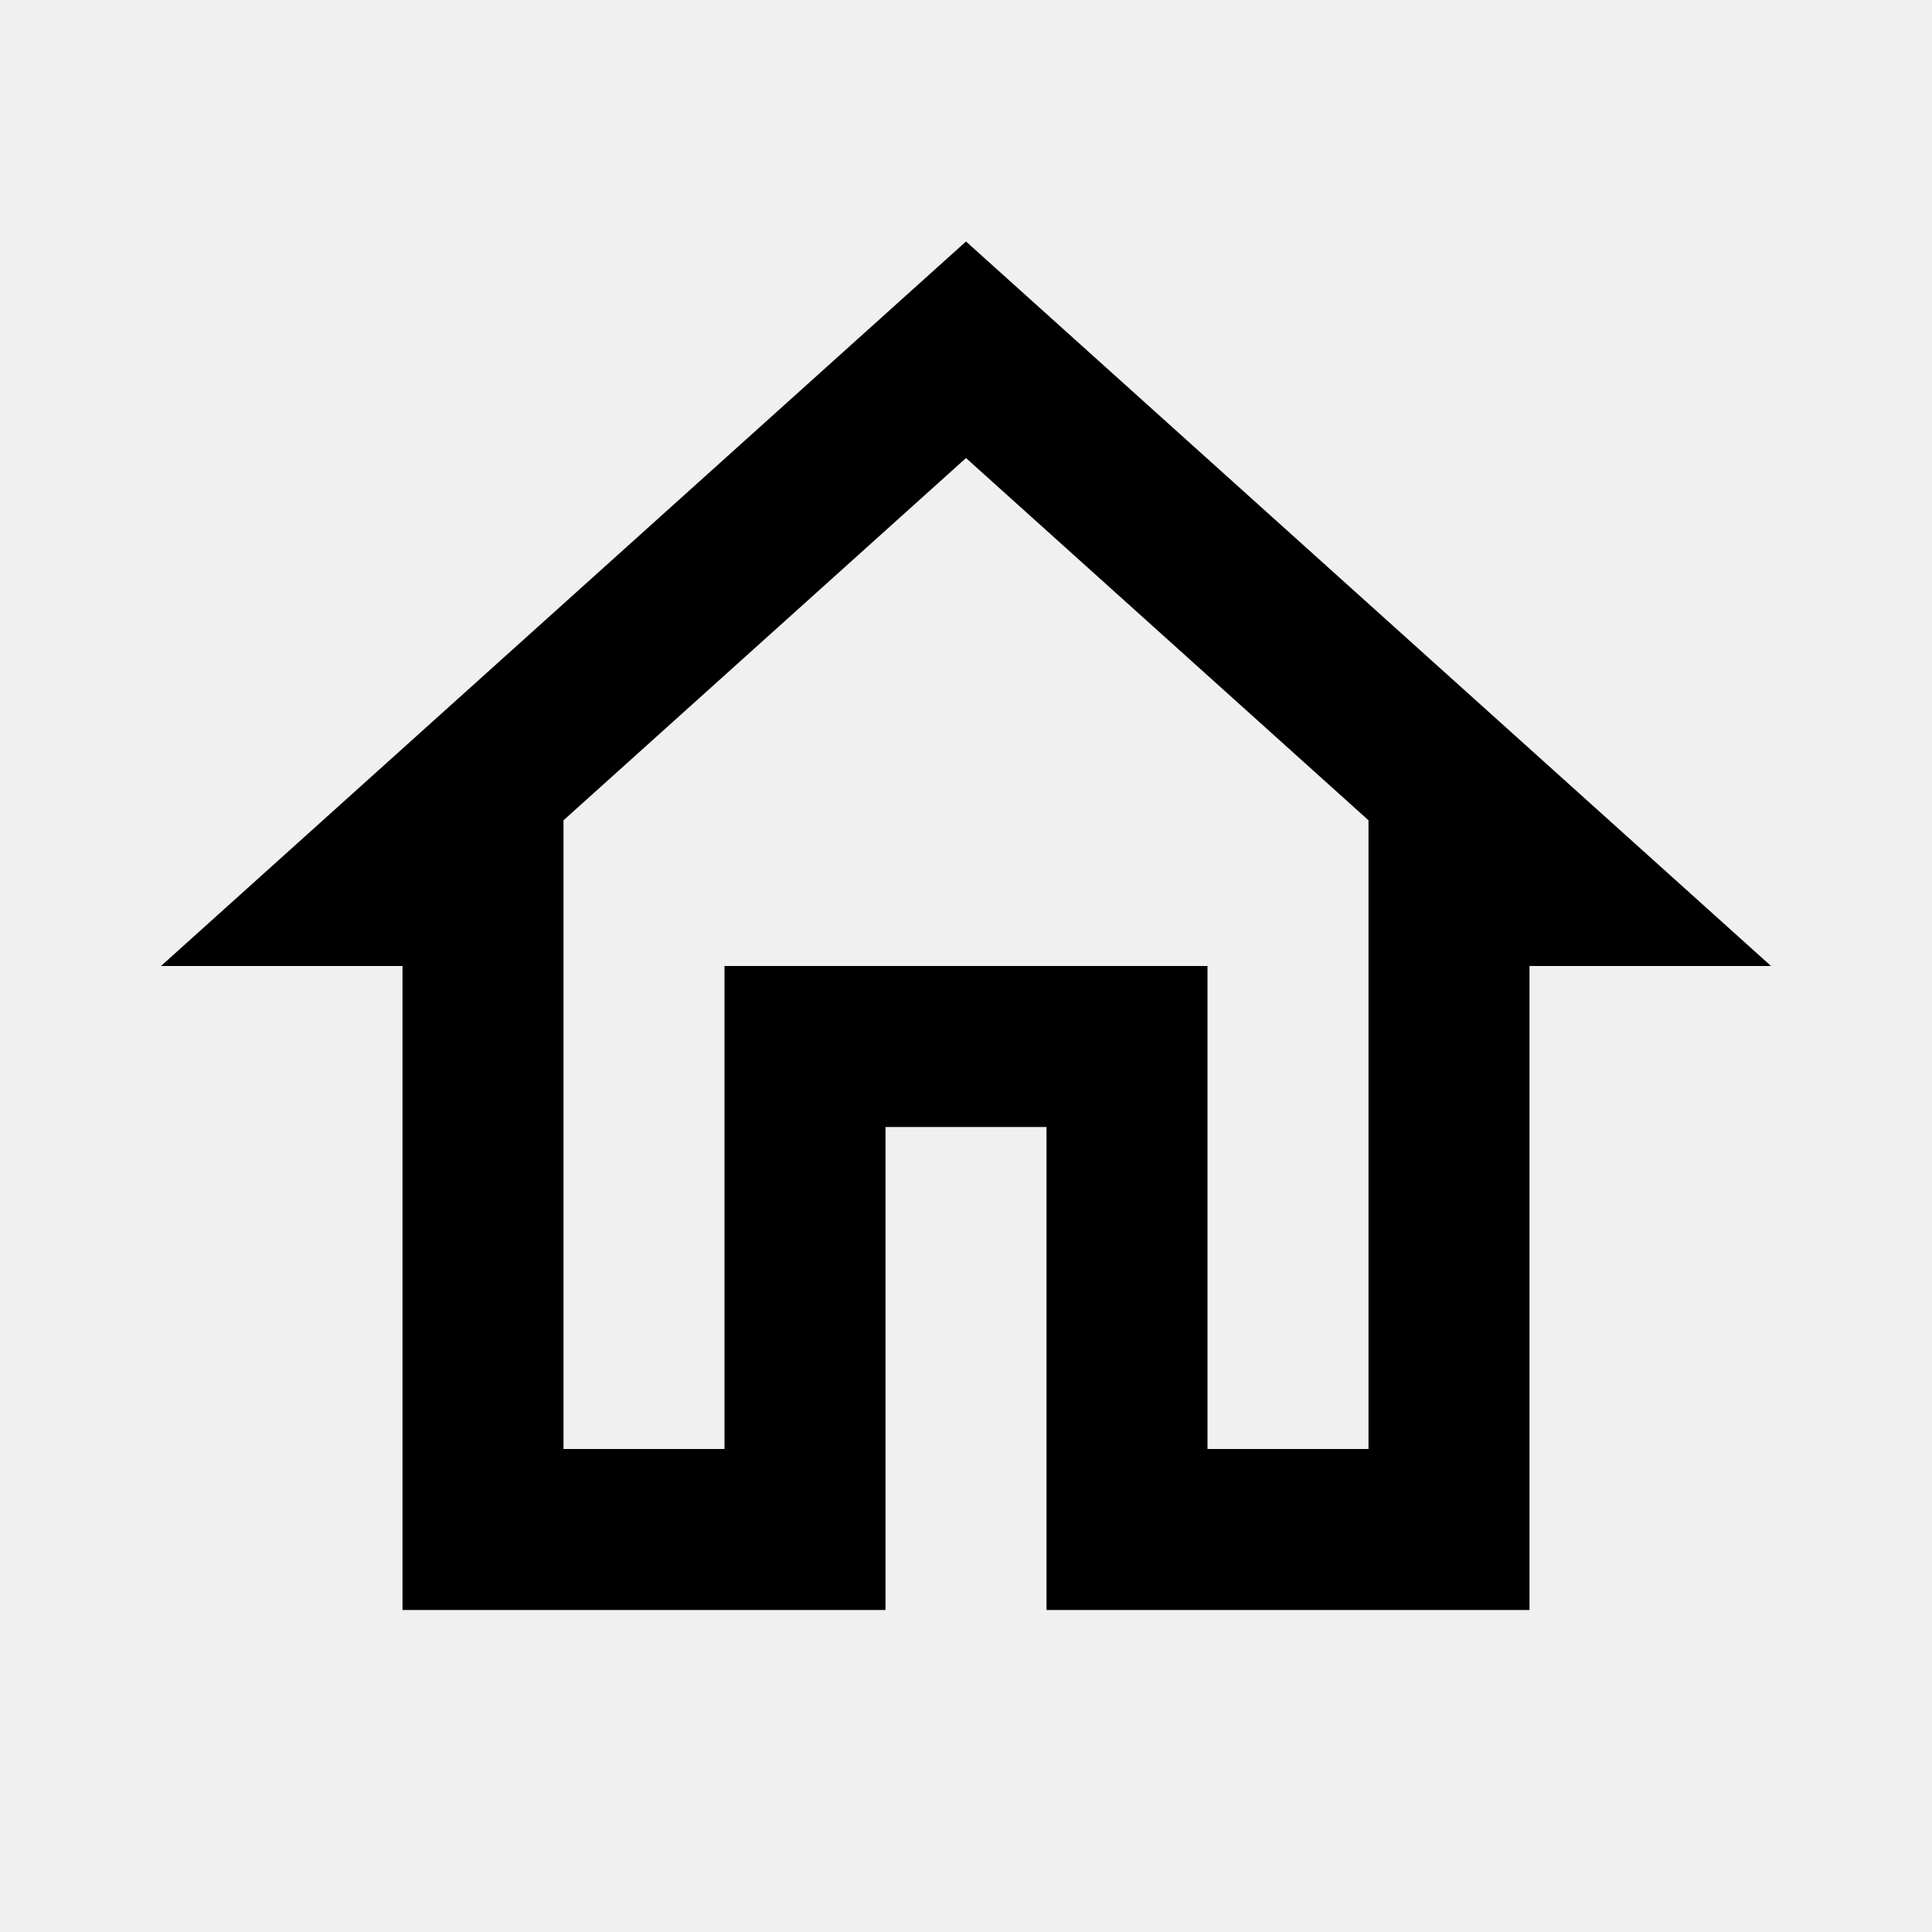
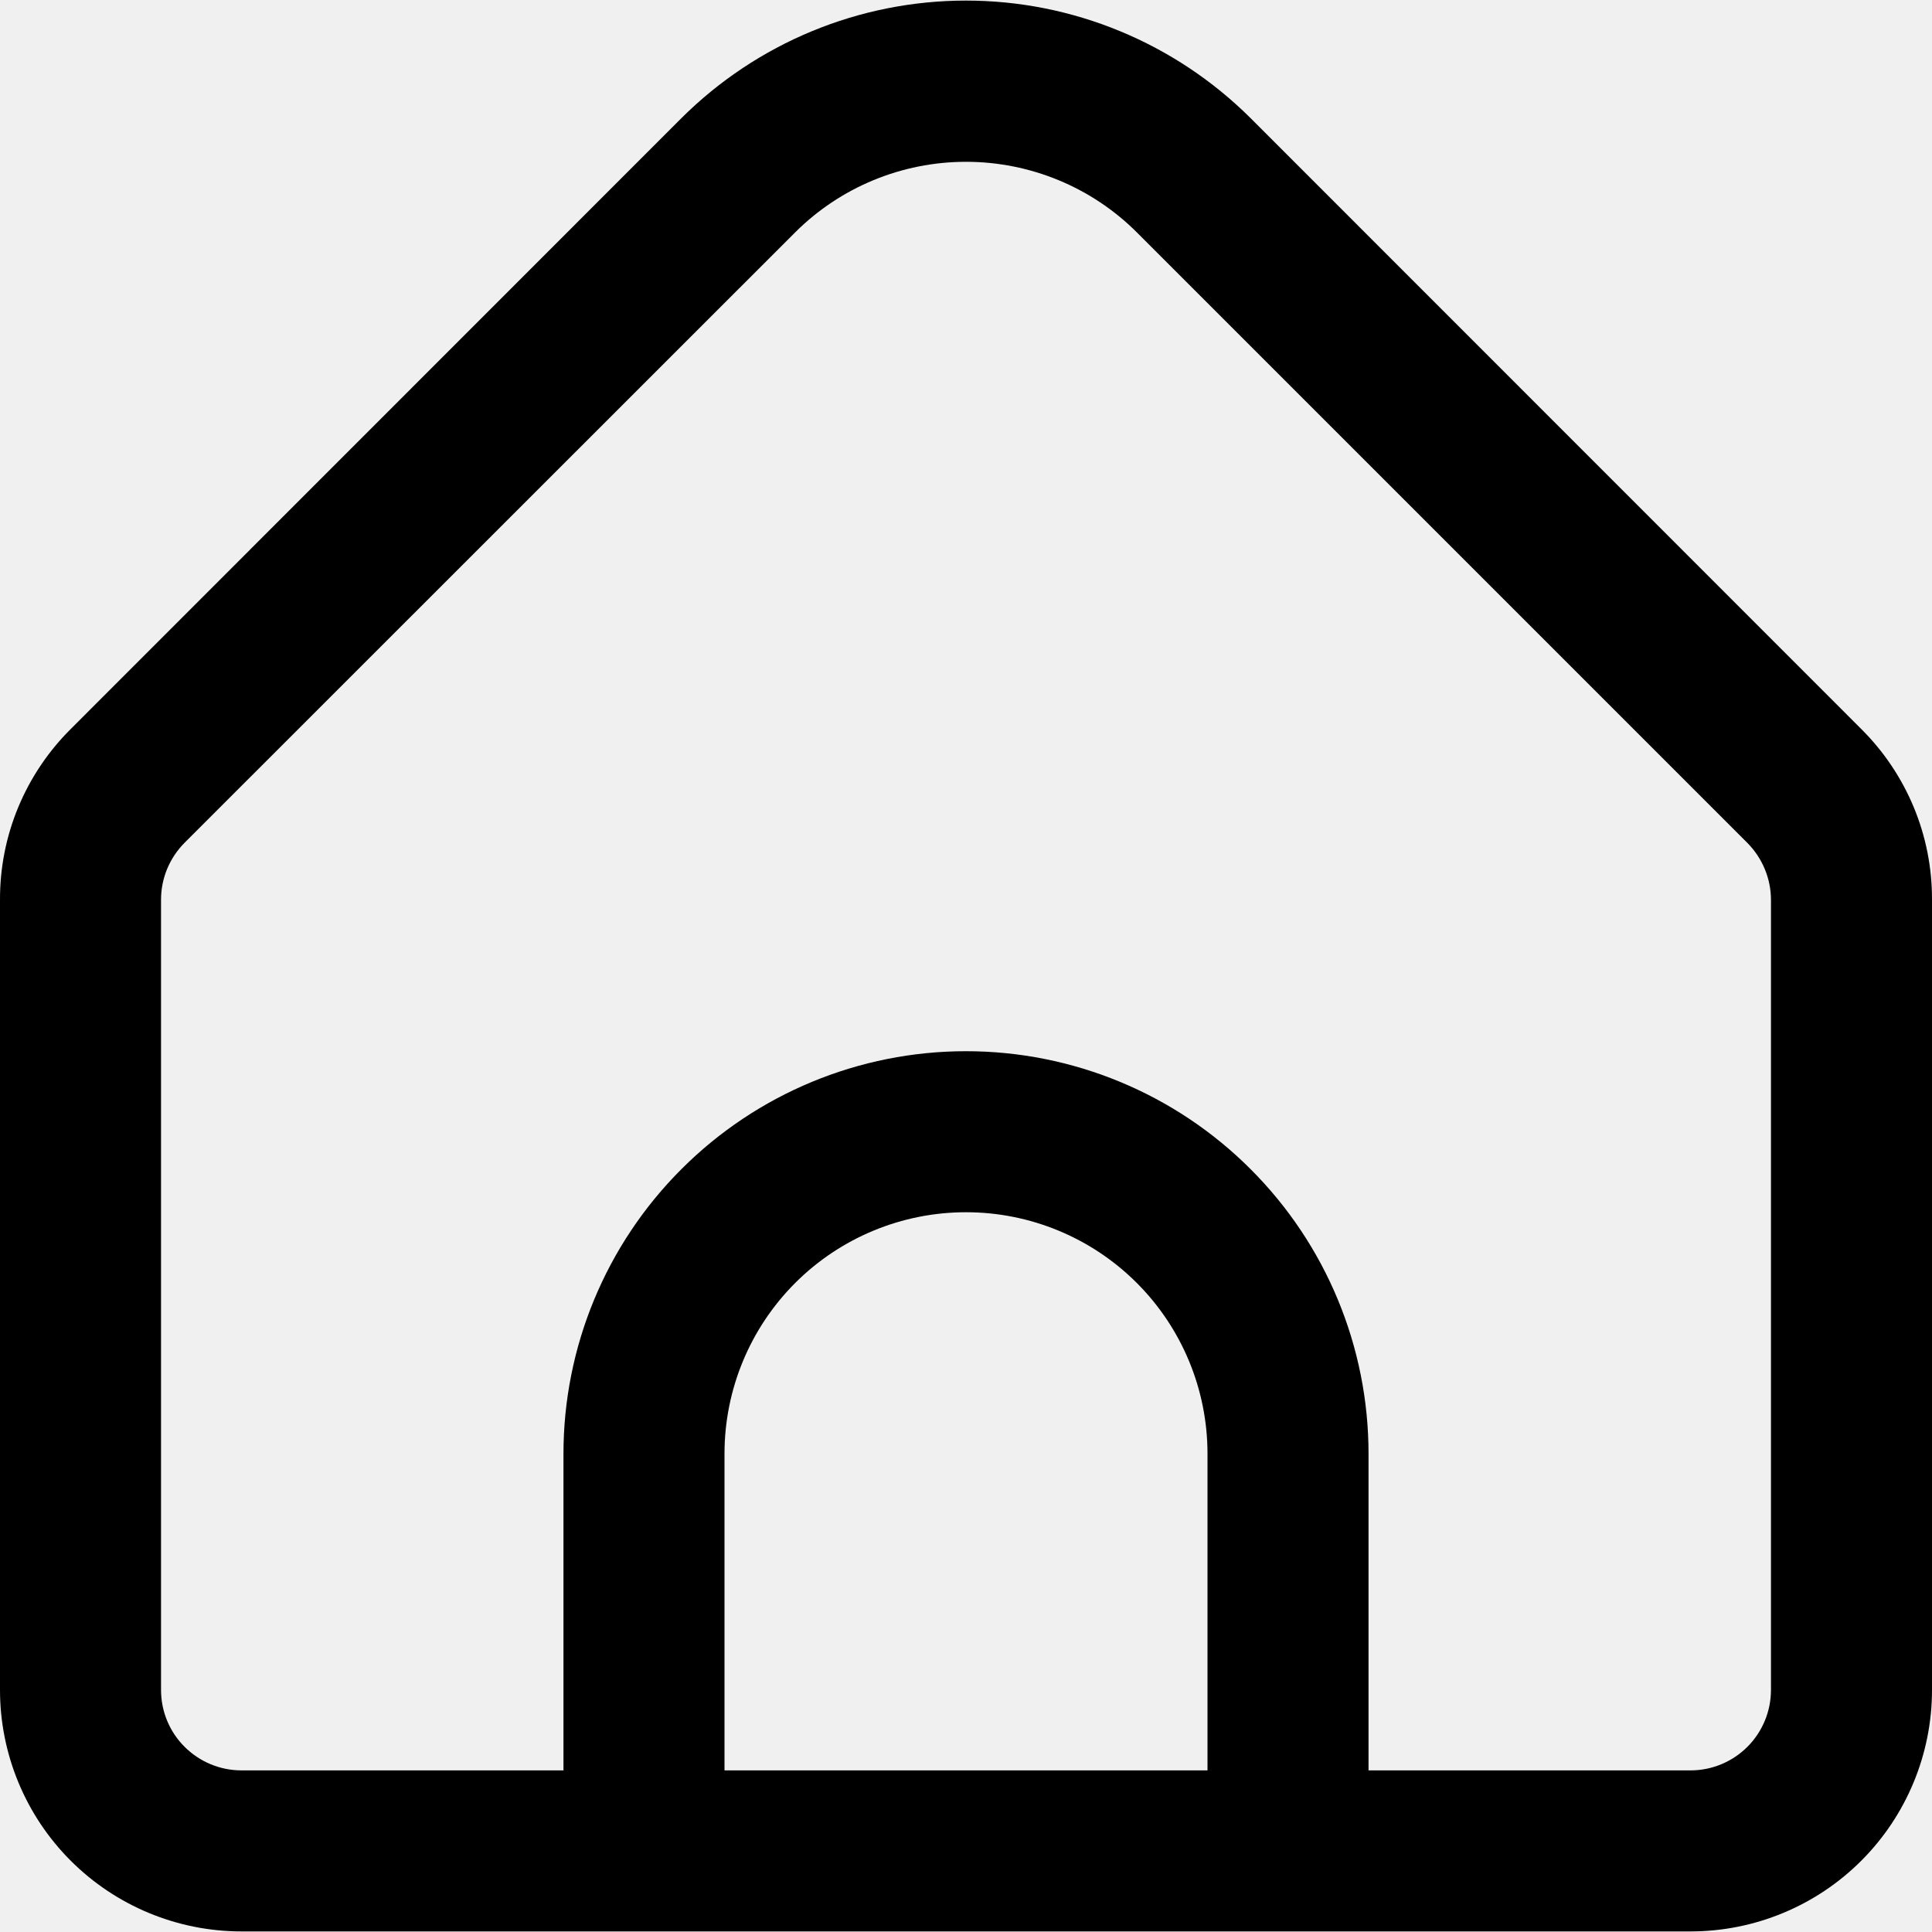
- <svg xmlns="http://www.w3.org/2000/svg" width="24" height="24" viewBox="0 0 24 24" fill="none">
-   <g clip-path="url(#clip0_94_1366)">
-     <g clip-path="url(#clip1_94_1366)">
-       <path d="M12 5.69L17 10.19V18H15V12H9V18H7V10.19L12 5.69ZM12 3L2 12H5V20H11V14H13V20H19V12H22L12 3Z" fill="currentColor" />
-     </g>
+ <svg xmlns="http://www.w3.org/2000/svg" width="20" height="20" viewBox="0 0 20 20" fill="none">
+   <g clip-path="url(#clip0_2260_2309)">
+     <path d="M19.267 7.546L12.947 1.224C12.164 0.444 11.105 0.006 10 0.006C8.895 0.006 7.836 0.444 7.053 1.224L0.733 7.546C0.5 7.777 0.315 8.053 0.189 8.356C0.063 8.659 -0.001 8.985 1.00662e-05 9.313V17.494C1.00662e-05 18.157 0.263 18.793 0.732 19.262C1.201 19.731 1.837 19.994 2.5 19.994H17.5C18.163 19.994 18.799 19.731 19.268 19.262C19.737 18.793 20 18.157 20 17.494V9.313C20.001 8.985 19.937 8.659 19.811 8.356C19.685 8.053 19.5 7.777 19.267 7.546ZM12.5 18.327H7.5V15.049C7.5 14.386 7.763 13.75 8.232 13.281C8.701 12.812 9.337 12.549 10 12.549C10.663 12.549 11.299 12.812 11.768 13.281C12.237 13.75 12.5 14.386 12.5 15.049V18.327ZM18.333 17.494C18.333 17.715 18.245 17.927 18.089 18.083C17.933 18.239 17.721 18.327 17.5 18.327H14.167V15.049C14.167 13.944 13.728 12.884 12.946 12.103C12.165 11.321 11.105 10.882 10 10.882C8.895 10.882 7.835 11.321 7.054 12.103C6.272 12.884 5.833 13.944 5.833 15.049V18.327H2.5C2.279 18.327 2.067 18.239 1.911 18.083C1.754 17.927 1.667 17.715 1.667 17.494V9.313C1.667 9.092 1.755 8.881 1.911 8.724L8.232 2.405C8.701 1.937 9.337 1.675 10 1.675C10.663 1.675 11.299 1.937 11.768 2.405L18.089 8.726C18.244 8.883 18.332 9.093 18.333 9.313V17.494Z" fill="currentColor" />
  </g>
  <defs>
-     <clipPath id="clip0_94_1366">
-       <rect width="24" height="24" fill="white" />
-     </clipPath>
-     <clipPath id="clip1_94_1366">
-       <rect width="24" height="24" fill="white" />
+     <clipPath id="clip0_2260_2309">
+       <rect width="20" height="20" fill="white" />
    </clipPath>
  </defs>
</svg>
